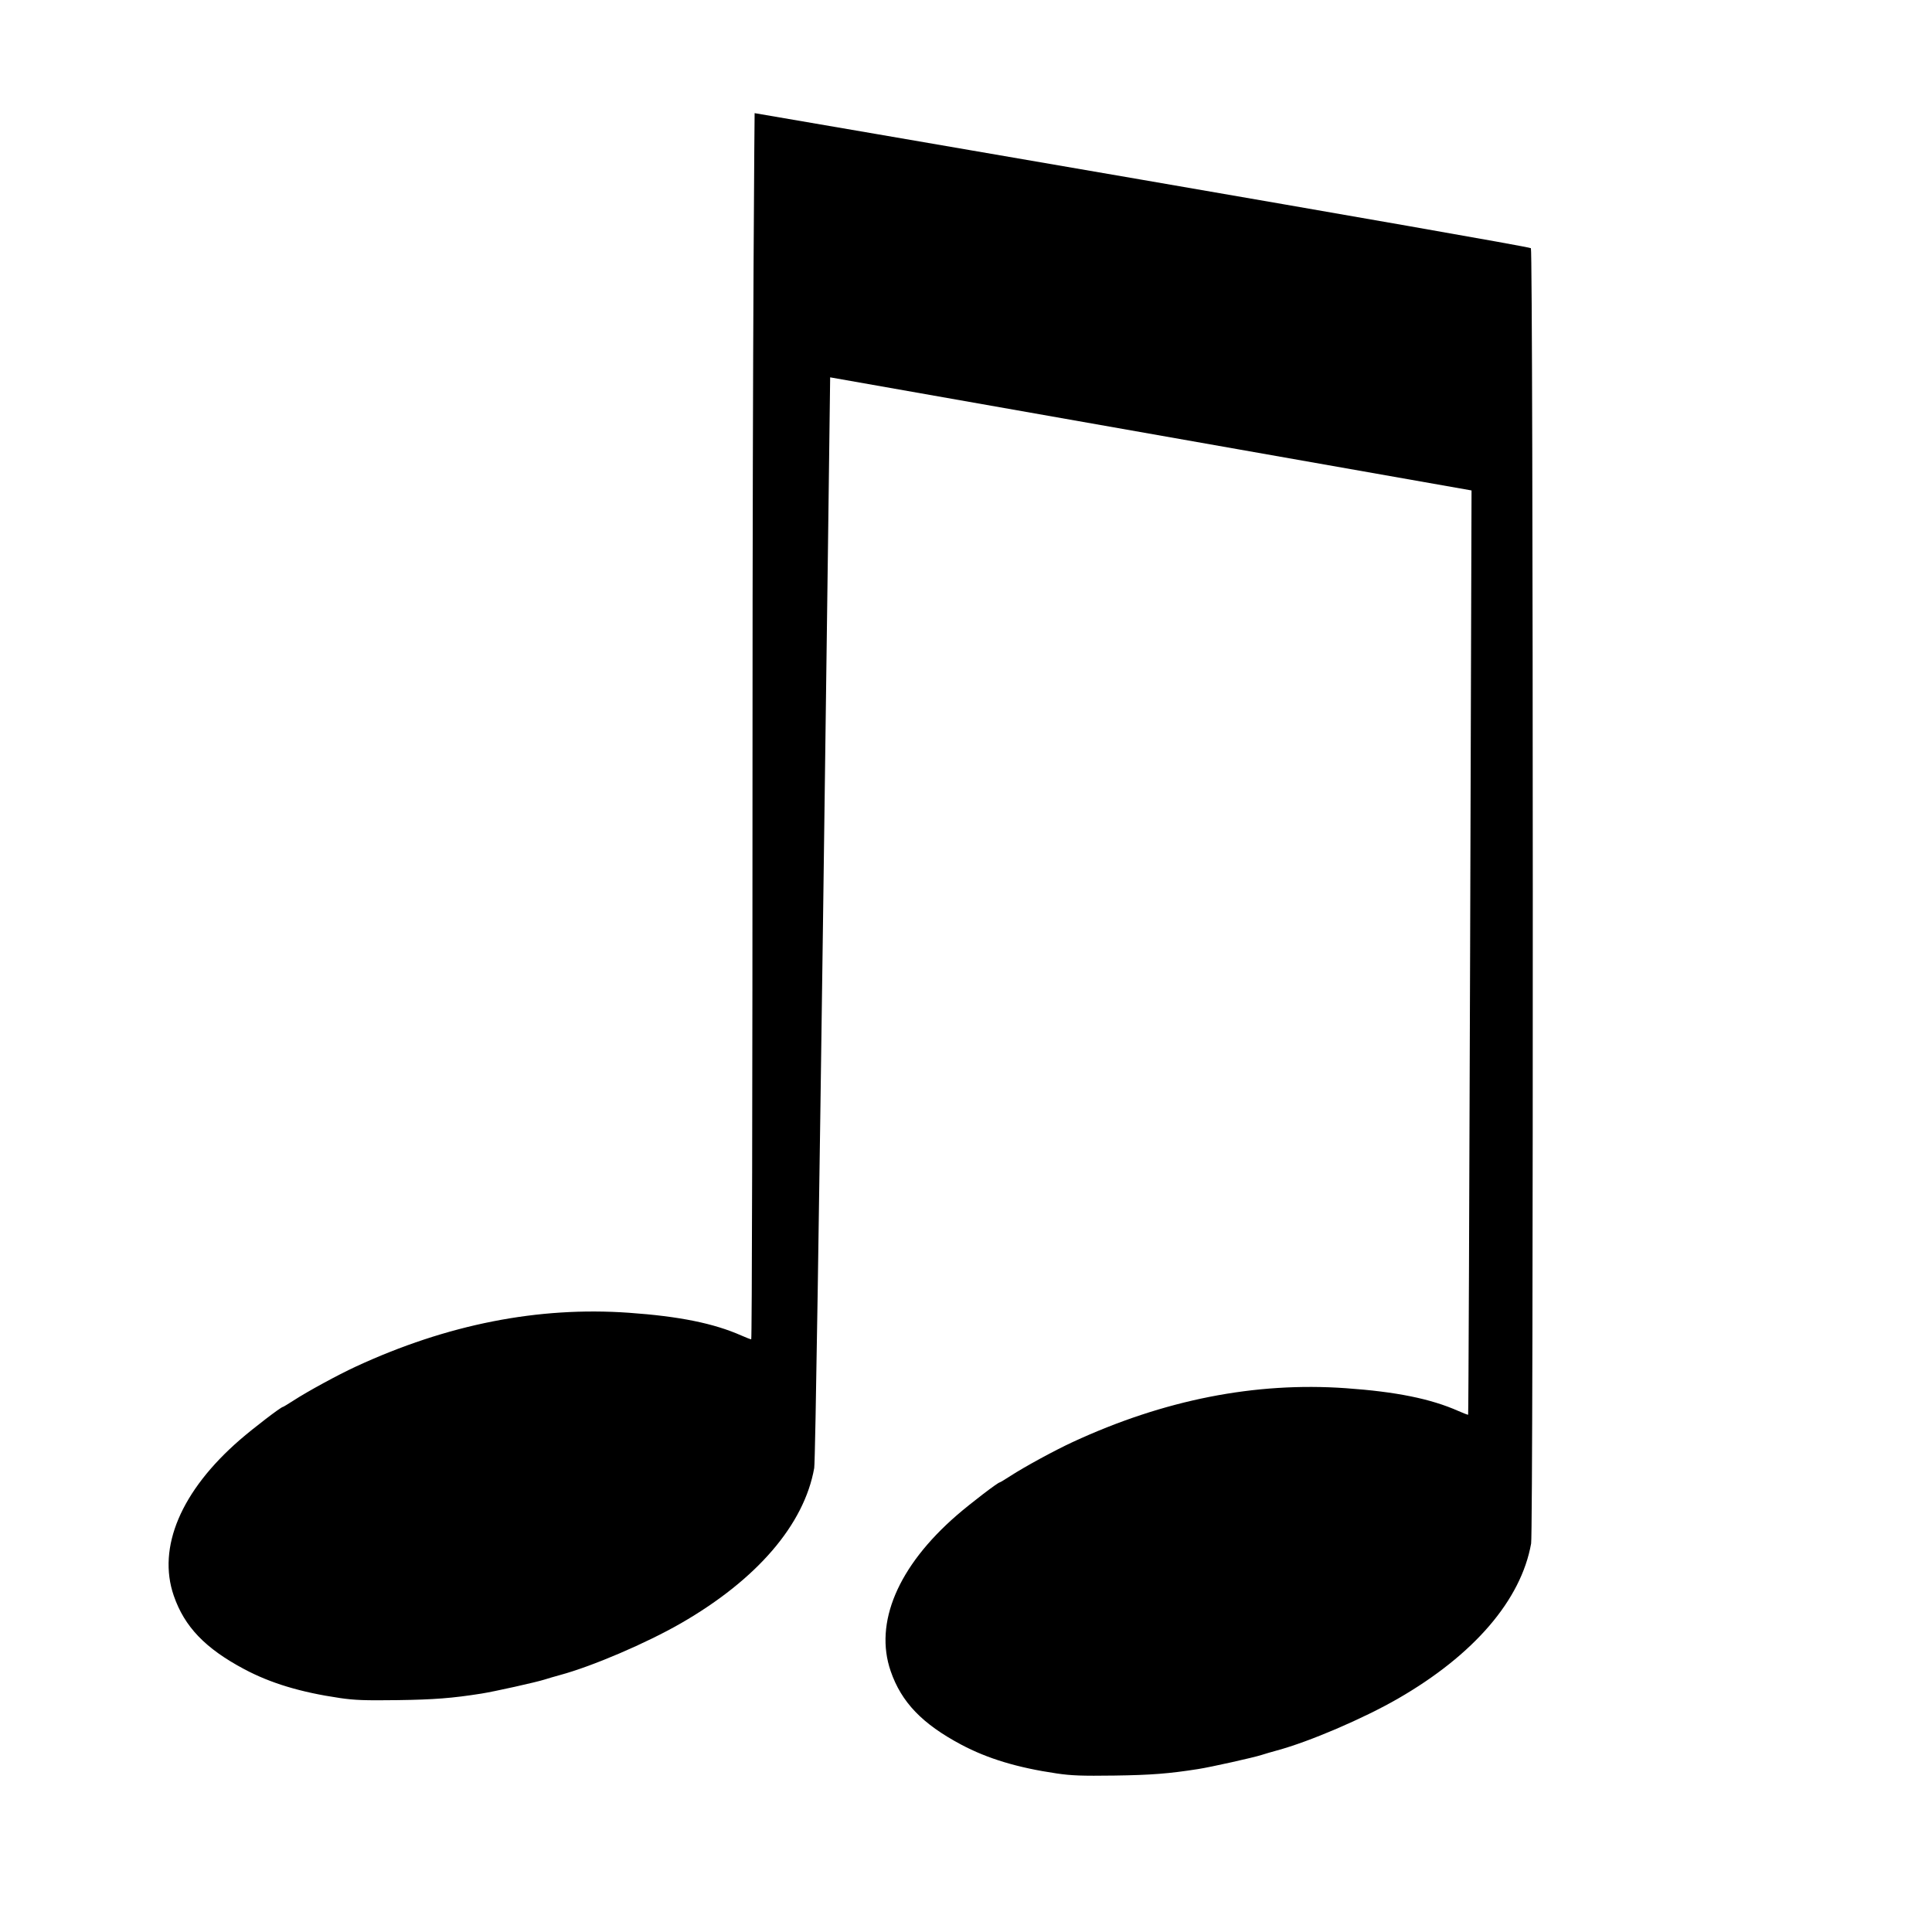
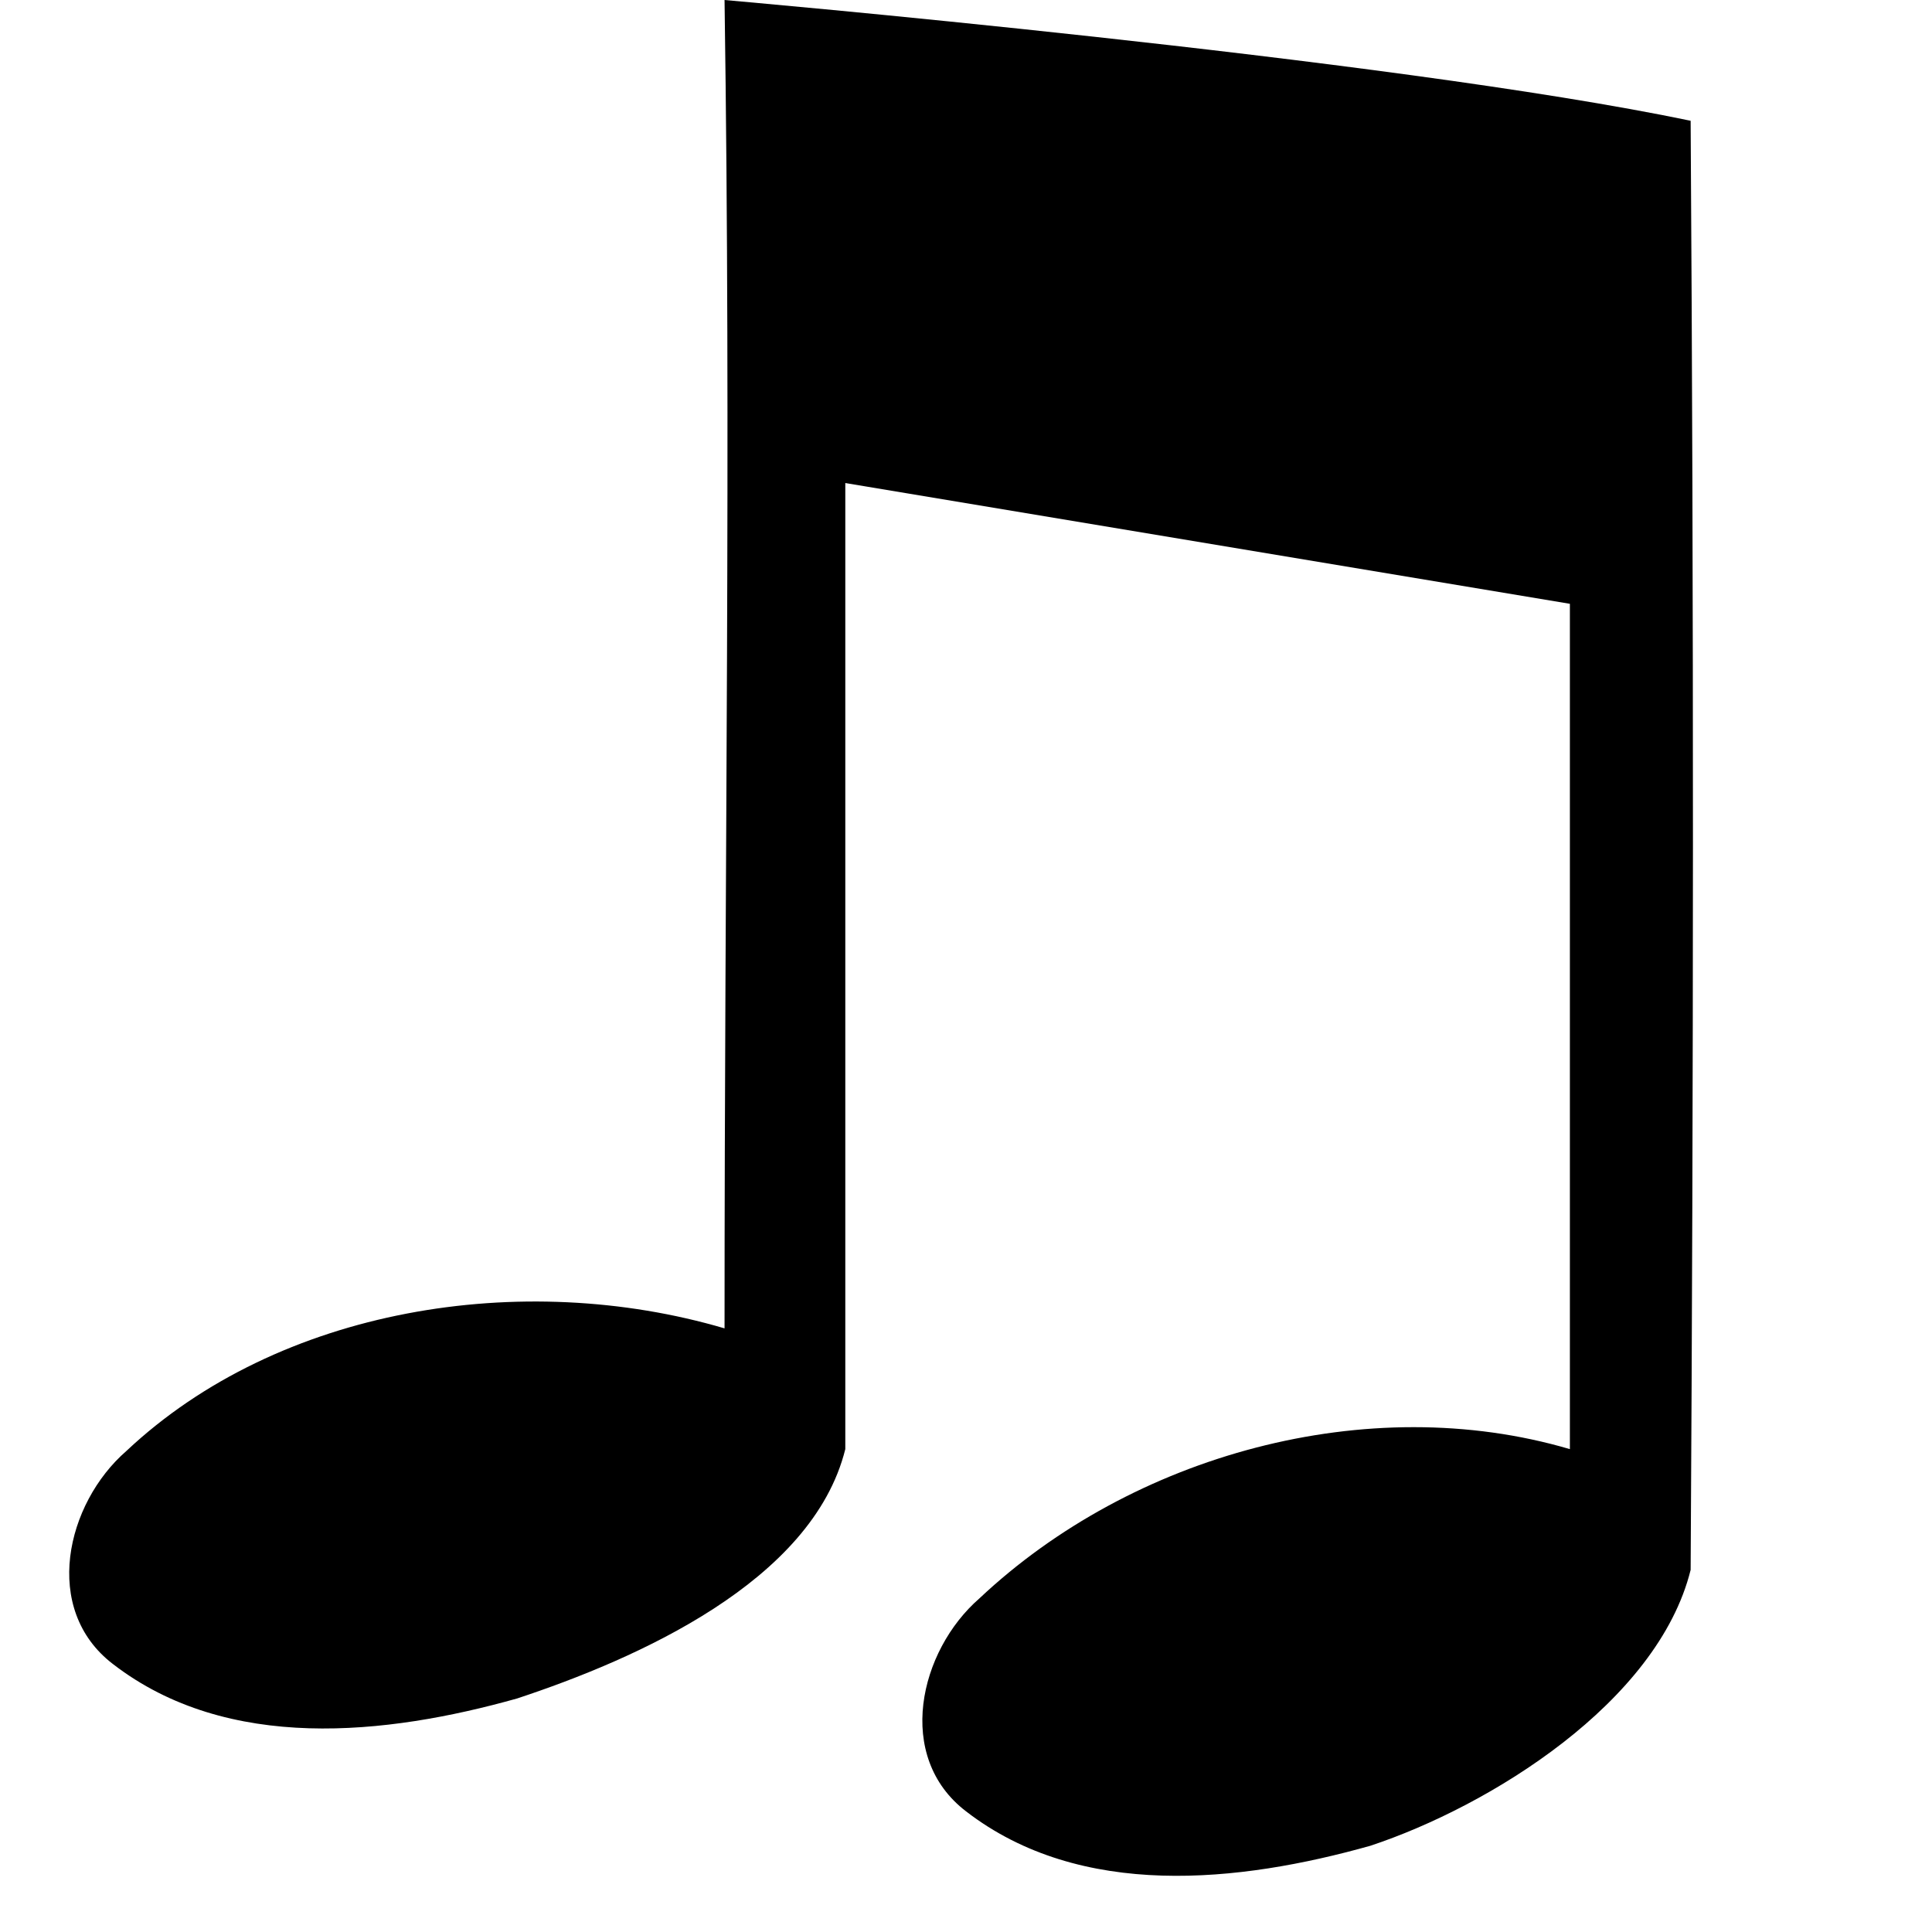
- <svg xmlns="http://www.w3.org/2000/svg" width="256" height="256" viewBox="0 0 67.733 67.733" version="1.1" id="svg5">
+ <svg xmlns="http://www.w3.org/2000/svg" width="16" height="16" viewBox="0 0 4.233 4.233" version="1.1" id="svg5">
  <defs id="defs2" />
  <g id="layer1" style="display:inline">
-     <g id="g6958">
-       <path id="path5198" style="fill:#000000;stroke-width:1" d="m 29.104,13.229 c 0,0 -0.476,37.771 -0.559,38.239 -0.351,1.98 -2.003,3.904 -4.67,5.44 -1.211,0.697 -3.105,1.509 -4.241,1.816 -0.184,0.05 -0.428,0.121 -0.541,0.158 -0.28,0.091 -1.77,0.423 -2.216,0.493 -1.029,0.162 -1.654,0.211 -2.937,0.229 -1.158,0.015 -1.499,0.003 -2.035,-0.075 l -1.09e-4,-4.23e-4 c -1.368,-0.201 -2.419,-0.519 -3.342,-1.01 -1.366,-0.727 -2.094,-1.485 -2.47,-2.573 -0.586,-1.693 0.254,-3.677 2.313,-5.464 0.485,-0.421 1.447,-1.157 1.512,-1.157 0.014,0 0.183,-0.102 0.375,-0.226 0.5,-0.324 1.548,-0.894 2.178,-1.186 3.203,-1.483 6.398,-2.114 9.578,-1.889 1.768,0.125 2.972,0.369 3.943,0.798 0.165,0.073 0.32,0.133 0.345,0.133 0.026,0 0.045,-8.775 0.045,-20.419 0,-15.813 0.074,-22.569 0.074,-22.569 0,0 27.128,4.647 27.215,4.735 0.083,0.083 0.091,44.943 0.008,45.411 -0.351,1.98 -2.003,3.904 -4.67,5.44 -1.211,0.697 -3.105,1.509 -4.241,1.816 -0.184,0.05 -0.428,0.121 -0.541,0.158 -0.28,0.091 -1.77,0.423 -2.216,0.493 -1.029,0.162 -1.654,0.211 -2.937,0.229 -1.158,0.015 -1.499,0.003 -2.035,-0.075 l -1.09e-4,-4.23e-4 c -1.368,-0.201 -2.419,-0.519 -3.342,-1.01 -1.366,-0.727 -2.094,-1.485 -2.47,-2.573 -0.586,-1.693 0.254,-3.677 2.313,-5.464 0.485,-0.421 1.447,-1.157 1.512,-1.157 0.014,0 0.183,-0.102 0.375,-0.226 0.5,-0.324 1.548,-0.894 2.178,-1.186 3.203,-1.483 6.398,-2.114 9.578,-1.889 1.768,0.125 2.972,0.369 3.943,0.798 0.165,0.073 0.32,0.133 0.345,0.133 0.026,0 0.119,-32.405 0.119,-32.405" />
+     <g id="g6958" transform="matrix(0.07169906,0,0,0.07169906,-0.09629943,-0.2558563)" style="stroke-width:13.947;fill:#000000">
+       <path id="path5198" style="fill:#000000;stroke-width:13.947" d="m 27.174,18.329 c 0,0 0,18.451 0,29.522 -1.006,4.053 -6.385,6.414 -10.026,7.619 C 13.145,56.596 8.3,57.125 4.795,54.419 2.61,52.75 3.359,49.512 5.206,47.907 9.863,43.525 17.305,42.343 23.484,44.161 c 0,-14.761 0.202,-26.673 0,-40.592 0,0 20.302,1.765 29.522,3.69 0.098,15.136 0.09,29.146 0,44.282 -1.006,4.053 -6.147,7.226 -9.788,8.431 -4.003,1.126 -8.848,1.655 -12.353,-1.051 -2.185,-1.669 -1.435,-4.907 0.411,-6.512 4.658,-4.382 11.86,-6.376 18.04,-4.558 0,-7.38 0,-25.831 0,-25.831" />
    </g>
  </g>
</svg>
